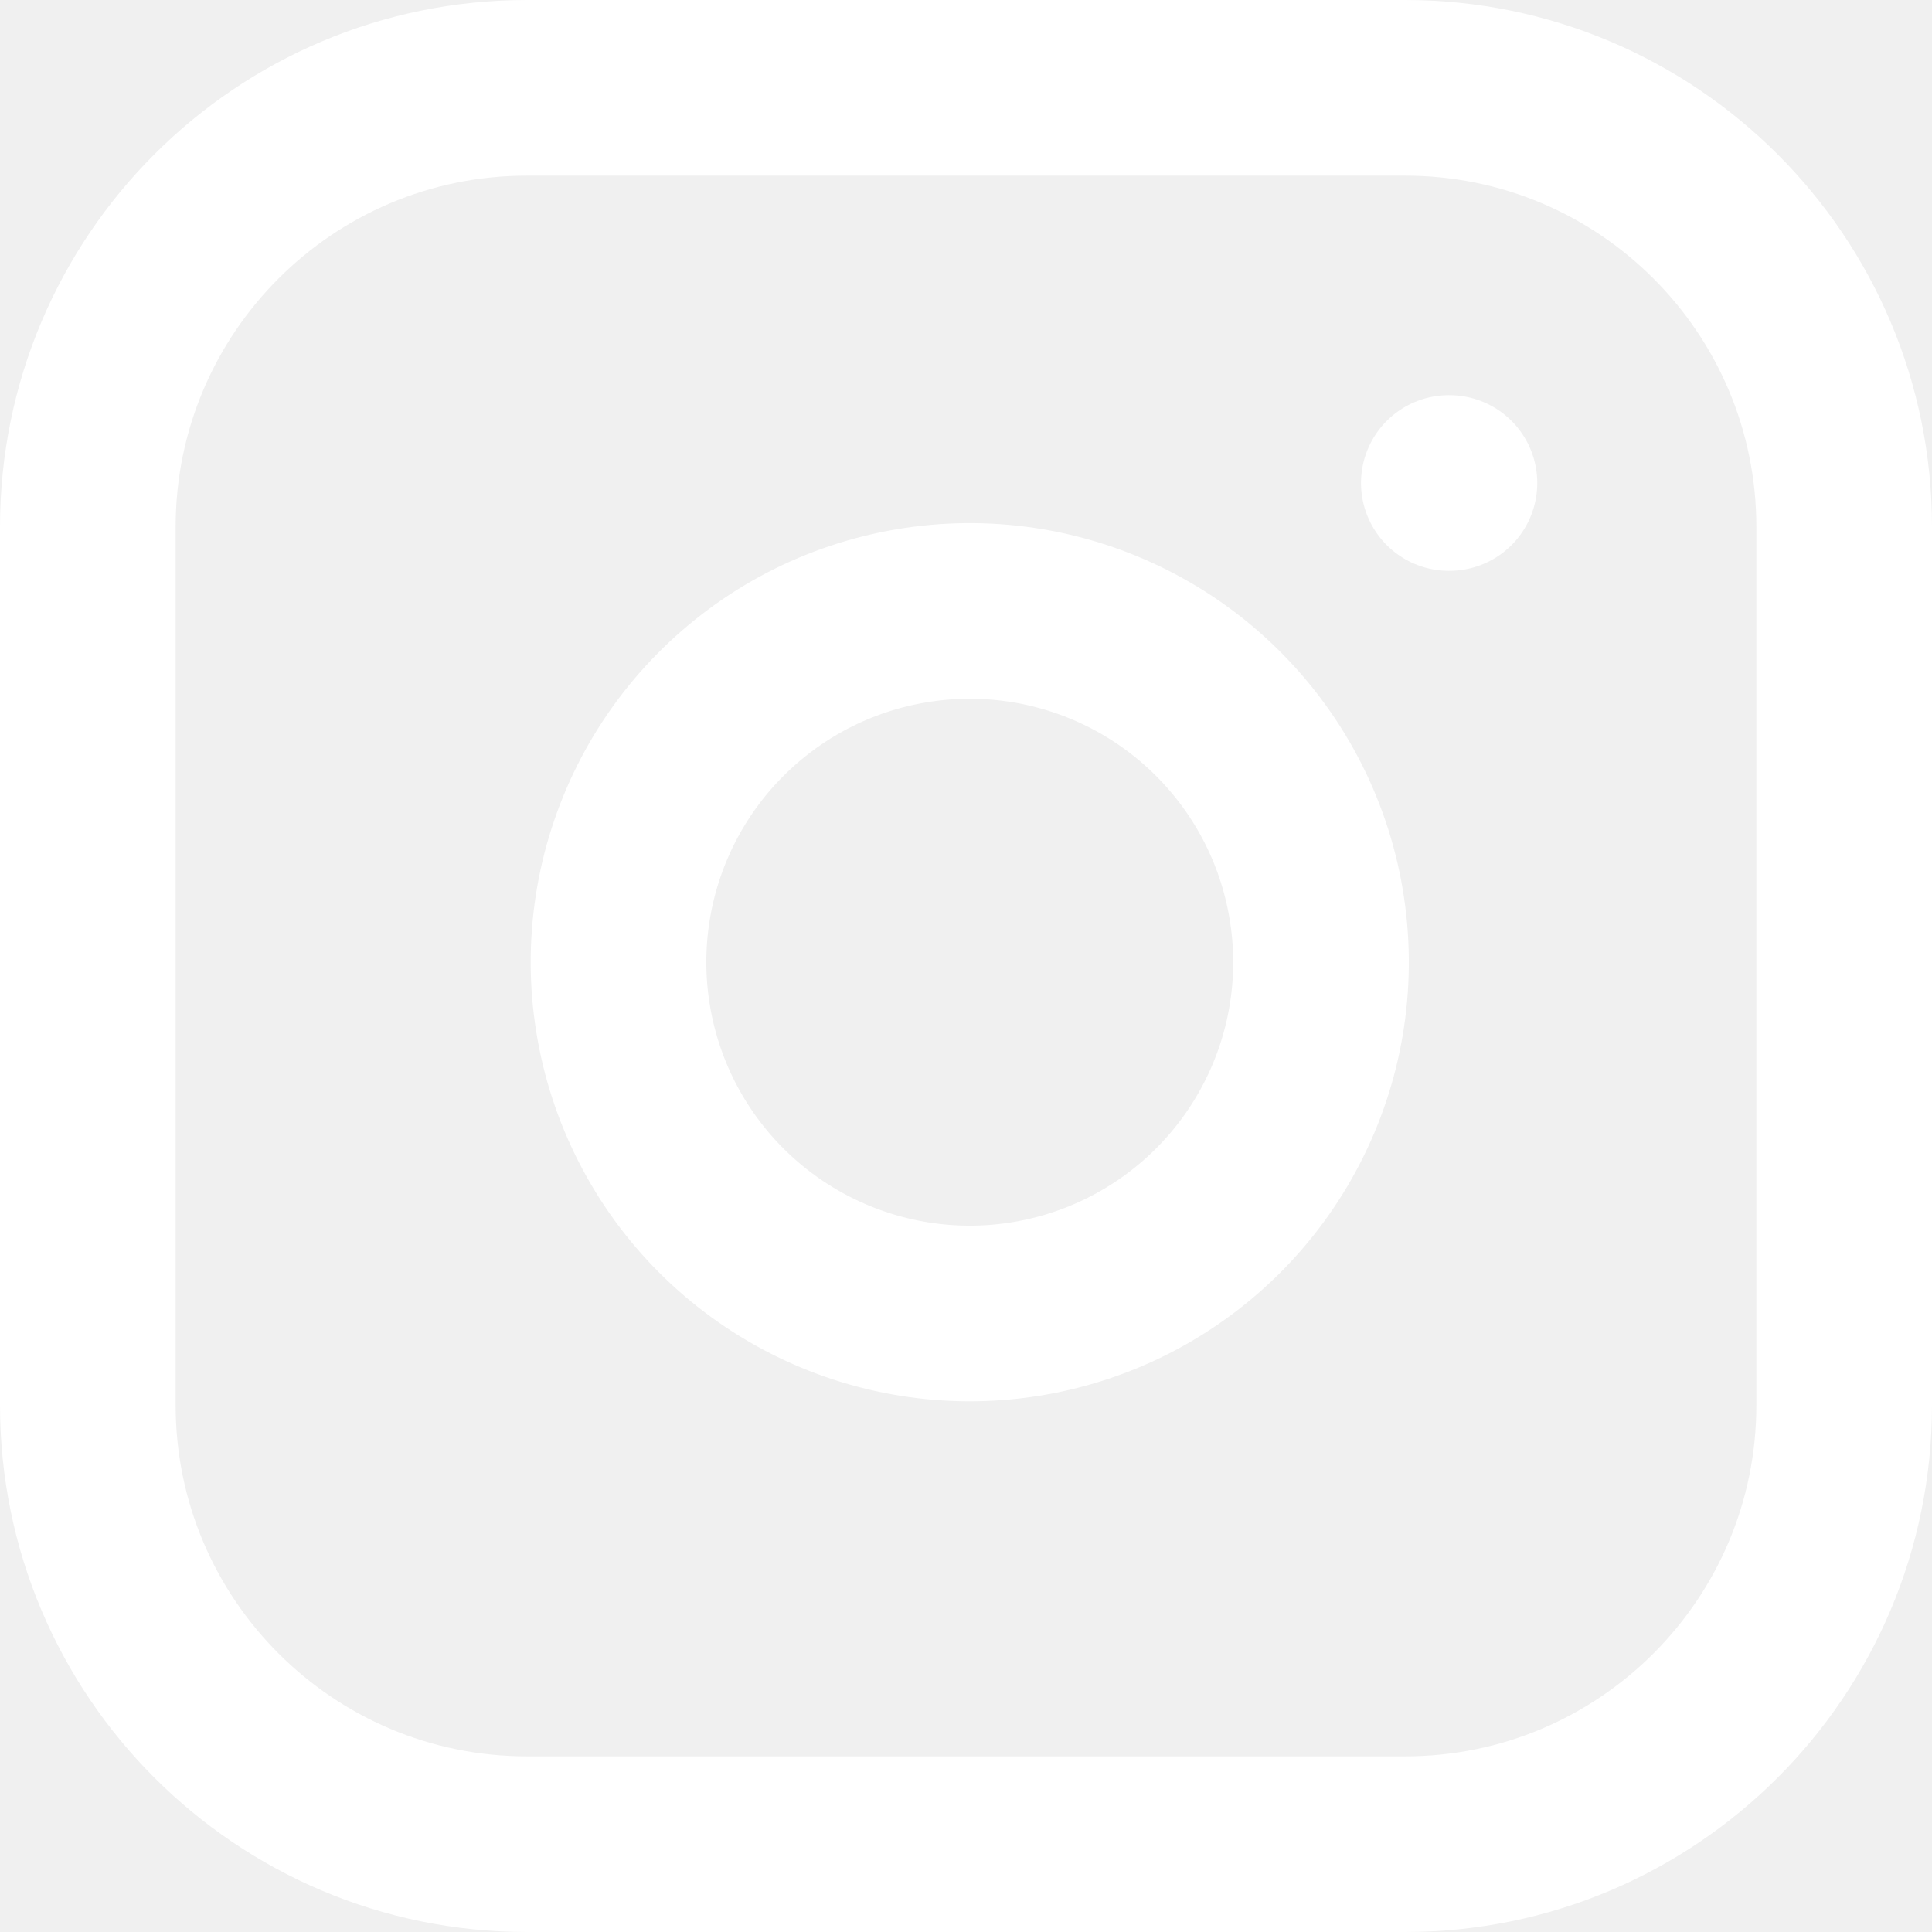
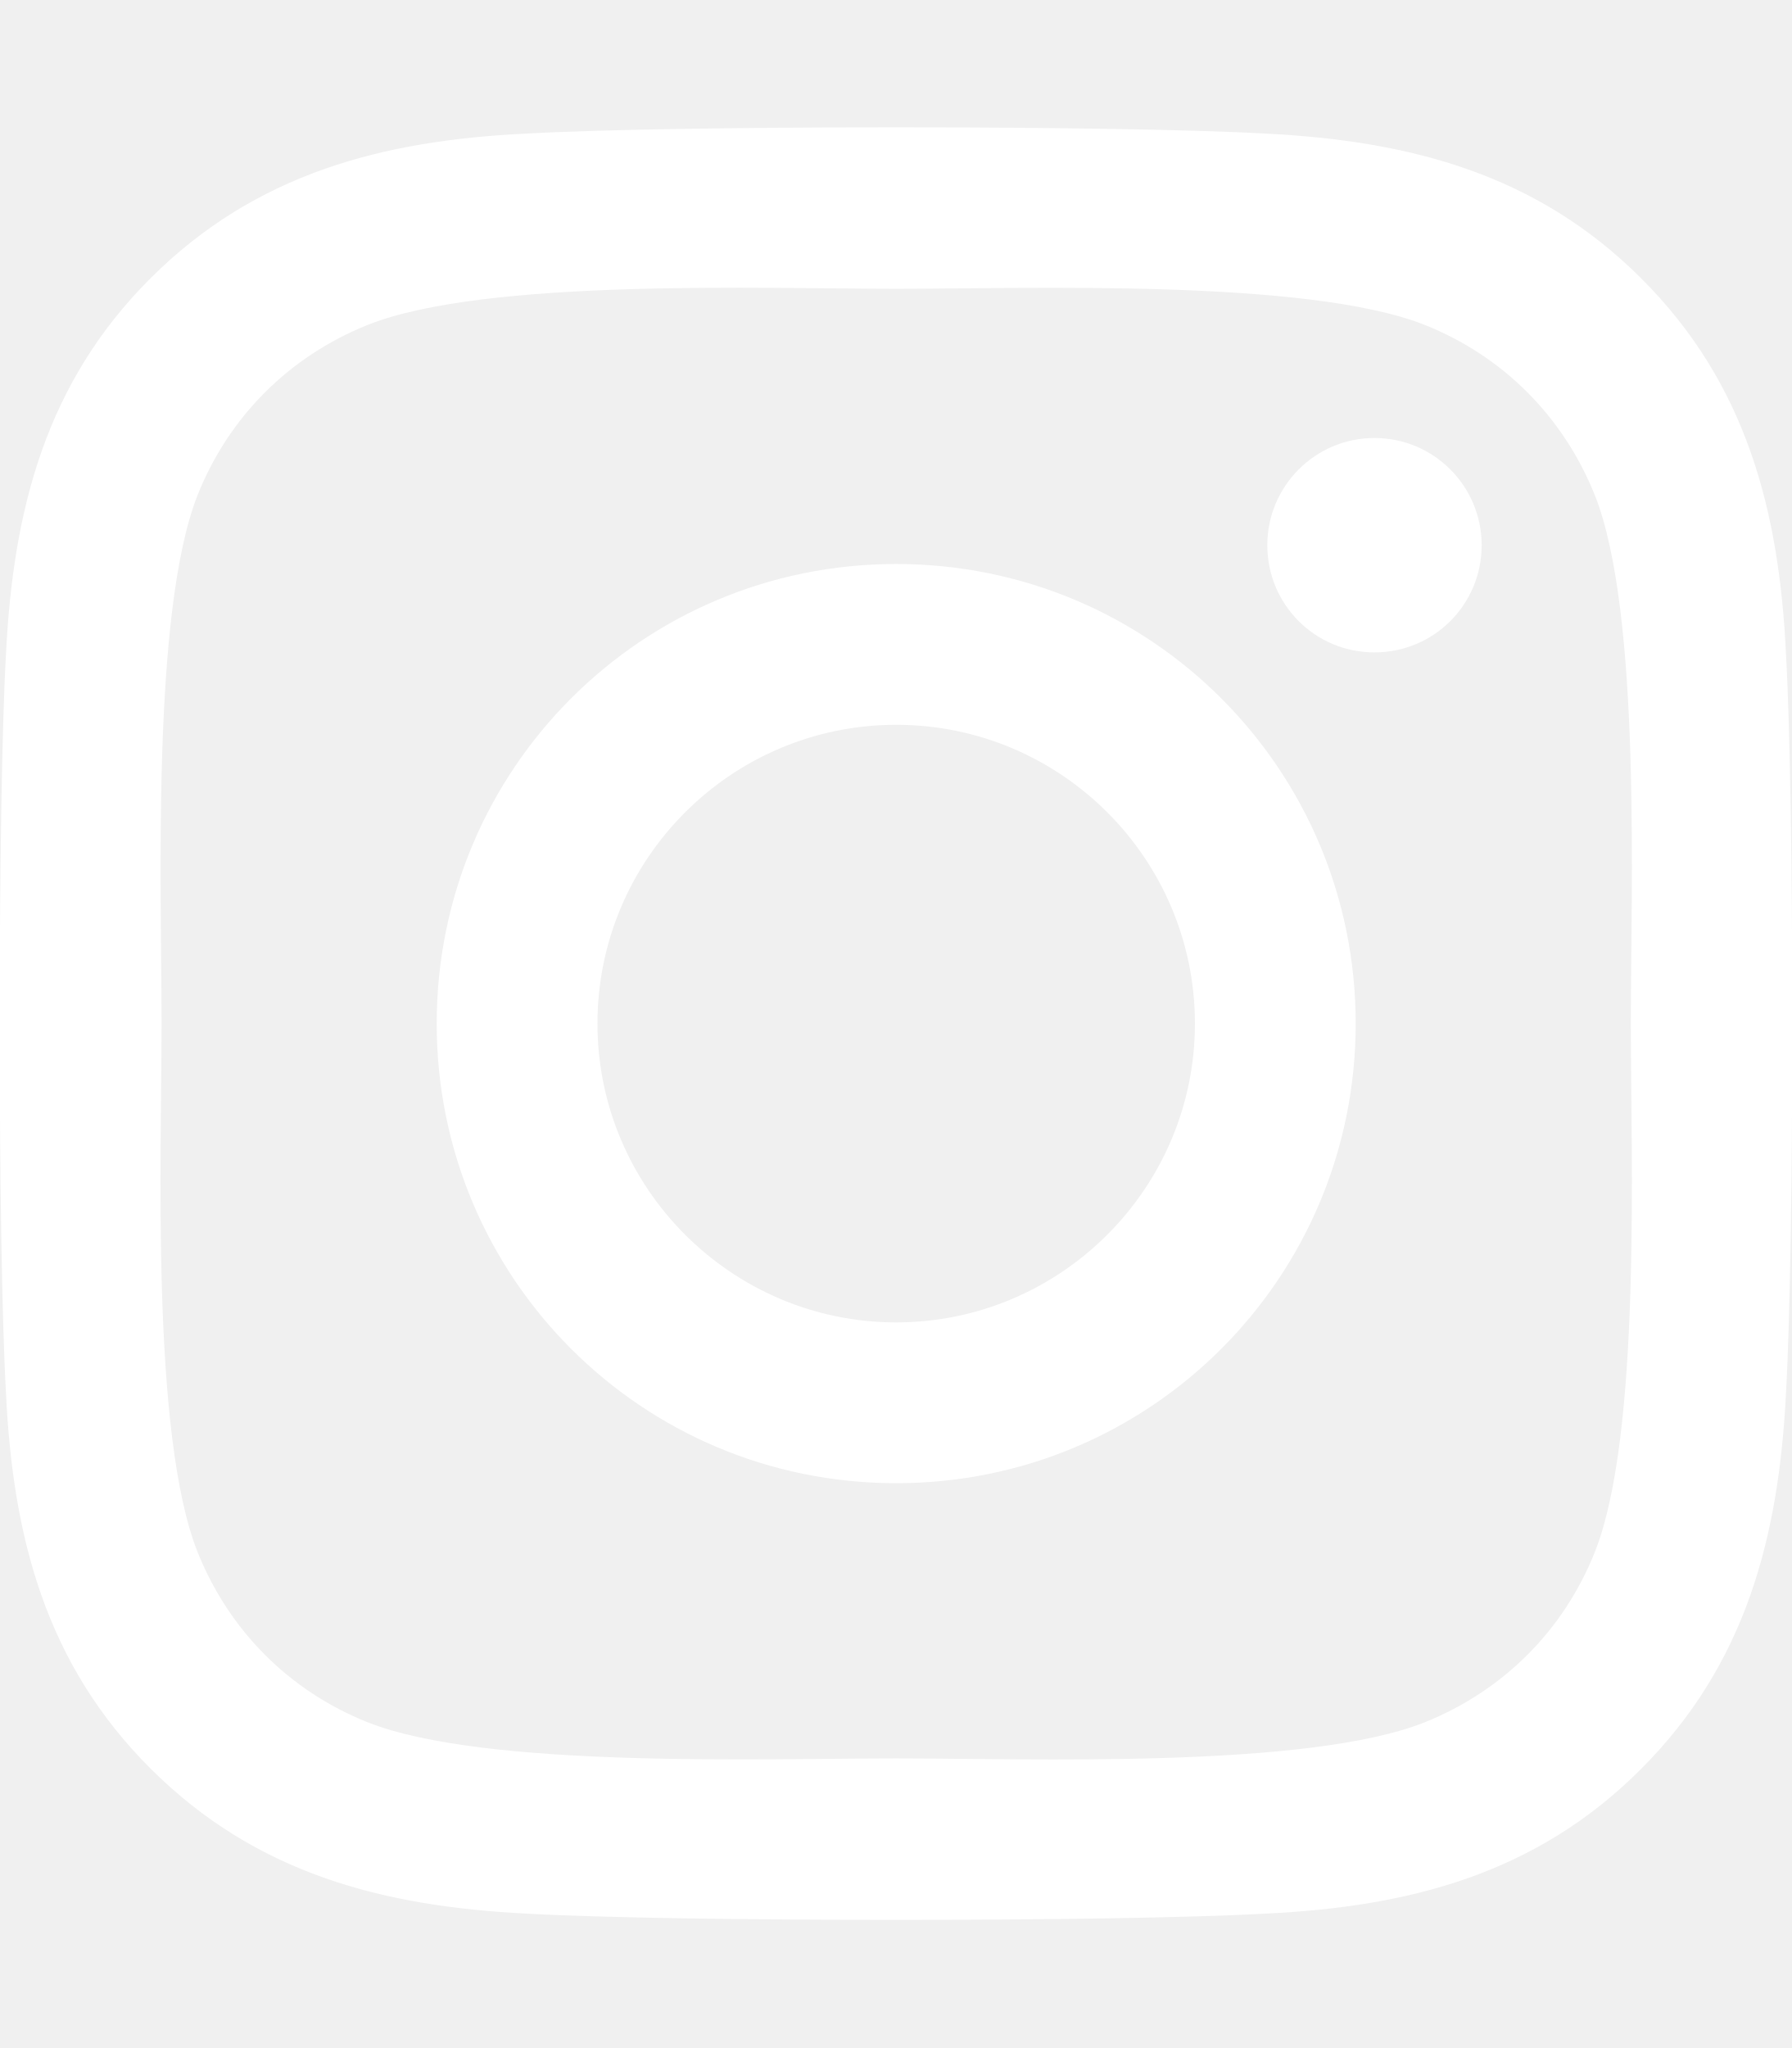
- <svg xmlns="http://www.w3.org/2000/svg" width="22" height="22" viewBox="0 0 22 22" fill="none">
-   <path d="M16 1H6C3.239 1 1 3.239 1 6V16C1 18.761 3.239 21 6 21H16C18.761 21 21 18.761 21 16V6C21 3.239 18.761 1 16 1Z" stroke="white" stroke-width="2" stroke-linecap="round" stroke-linejoin="round" />
-   <path d="M14.999 10.37C15.123 11.202 14.981 12.052 14.593 12.799C14.206 13.546 13.593 14.151 12.841 14.53C12.09 14.908 11.238 15.04 10.407 14.906C9.577 14.772 8.809 14.38 8.214 13.785C7.619 13.19 7.227 12.423 7.094 11.592C6.96 10.761 7.092 9.91 7.47 9.158C7.848 8.407 8.454 7.794 9.2 7.406C9.947 7.019 10.797 6.877 11.63 7C12.478 7.126 13.264 7.521 13.871 8.128C14.478 8.735 14.874 9.521 14.999 10.37Z" stroke="white" stroke-width="2" stroke-linecap="round" stroke-linejoin="round" />
-   <path d="M16.498 5.5H16.505" stroke="white" stroke-width="2" stroke-linecap="round" stroke-linejoin="round" />
+ <svg xmlns="http://www.w3.org/2000/svg" height="1em" viewBox="0 0 448 512">
+   <style>svg{fill:#ffffff}</style>
+   <path d="M224.1 141c-63.6 0-114.9 51.3-114.9 114.9s51.3 114.9 114.9 114.9S339 319.5 339 255.9 287.7 141 224.1 141zm0 189.6c-41.1 0-74.7-33.5-74.7-74.7s33.5-74.7 74.7-74.7 74.7 33.5 74.7 74.7-33.6 74.7-74.7 74.7zm146.4-194.3c0 14.9-12 26.8-26.8 26.8-14.9 0-26.8-12-26.8-26.8s12-26.8 26.8-26.8 26.8 12 26.8 26.8zm76.1 27.2c-1.7-35.9-9.9-67.7-36.2-93.9-26.2-26.2-58-34.4-93.9-36.2-37-2.1-147.9-2.1-184.9 0-35.8 1.7-67.6 9.9-93.9 36.1s-34.4 58-36.2 93.9c-2.1 37-2.1 147.9 0 184.9 1.7 35.9 9.9 67.7 36.2 93.9s58 34.4 93.9 36.2c37 2.1 147.9 2.1 184.9 0 35.9-1.7 67.7-9.9 93.9-36.2 26.2-26.2 34.4-58 36.2-93.9 2.1-37 2.1-147.8 0-184.8zM398.8 388c-7.8 19.6-22.9 34.7-42.6 42.6-29.5 11.7-99.5 9-132.1 9s-102.7 2.6-132.1-9c-19.6-7.8-34.7-22.9-42.6-42.6-11.7-29.5-9-99.5-9-132.1s-2.6-102.7 9-132.1c7.8-19.6 22.9-34.7 42.6-42.6 29.5-11.7 99.5-9 132.1-9s102.7-2.6 132.1 9c19.6 7.8 34.7 22.9 42.6 42.6 11.7 29.5 9 99.5 9 132.1s2.7 102.7-9 132.1z" />
</svg>
